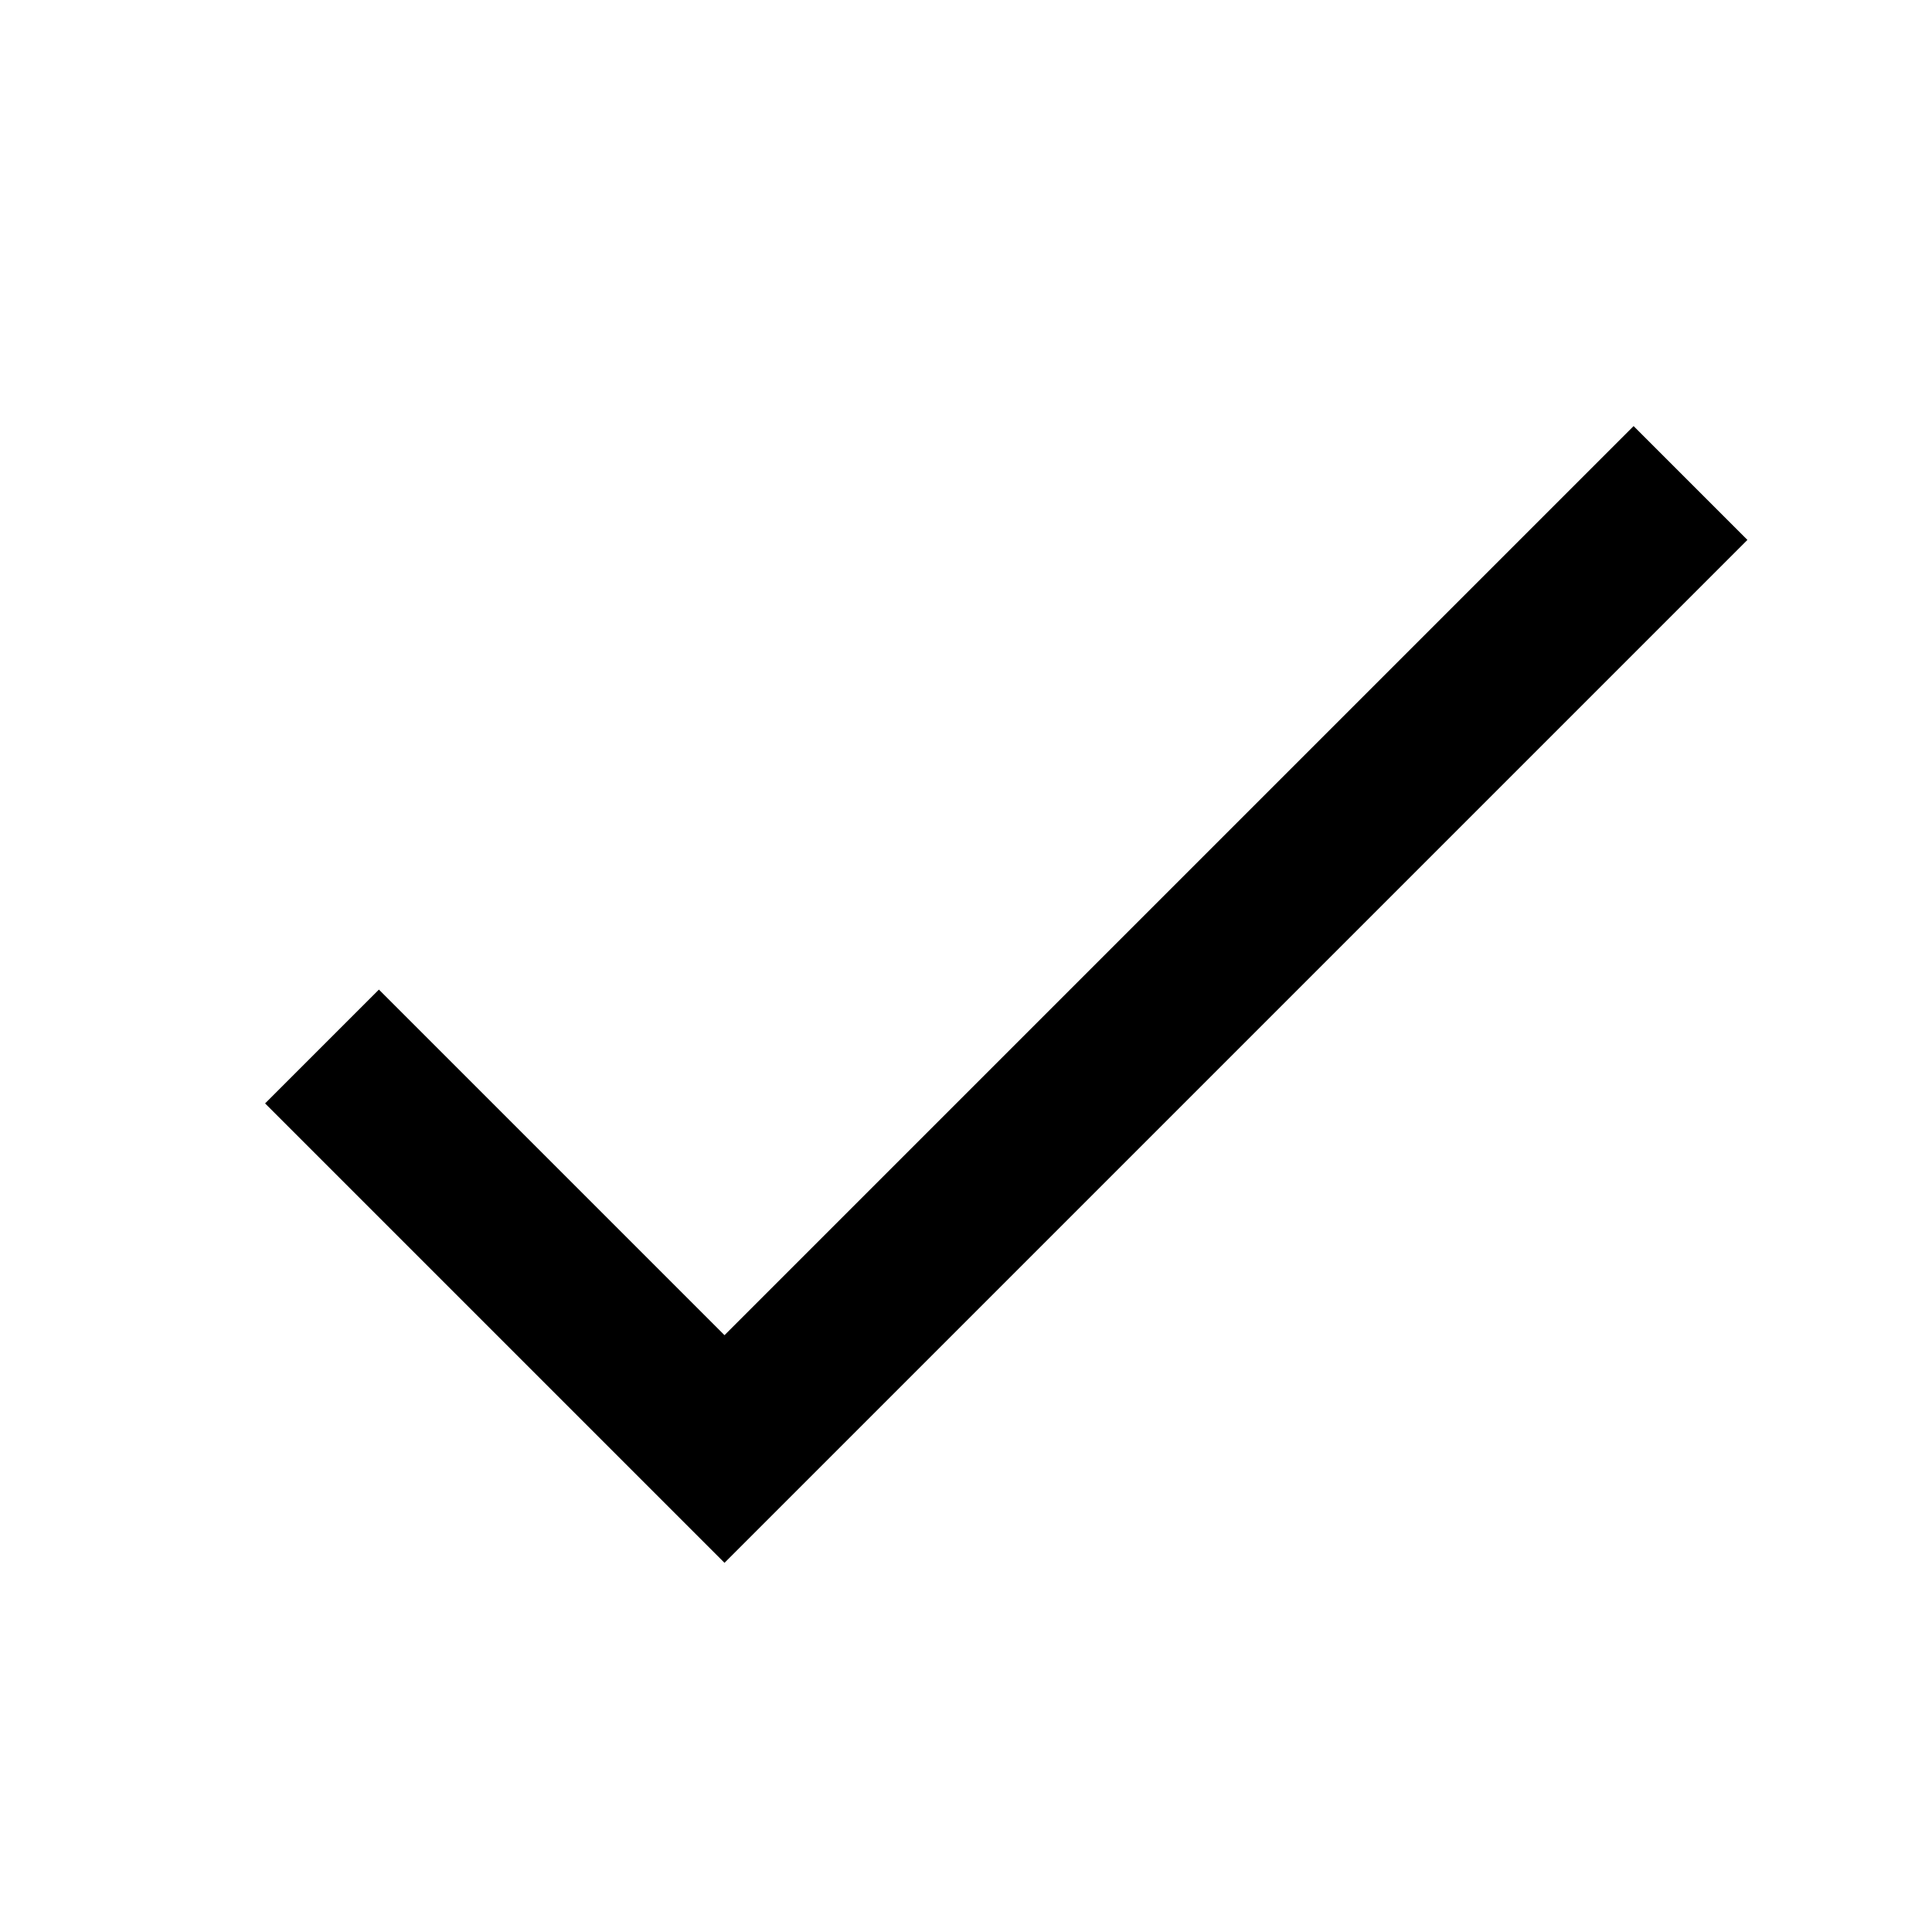
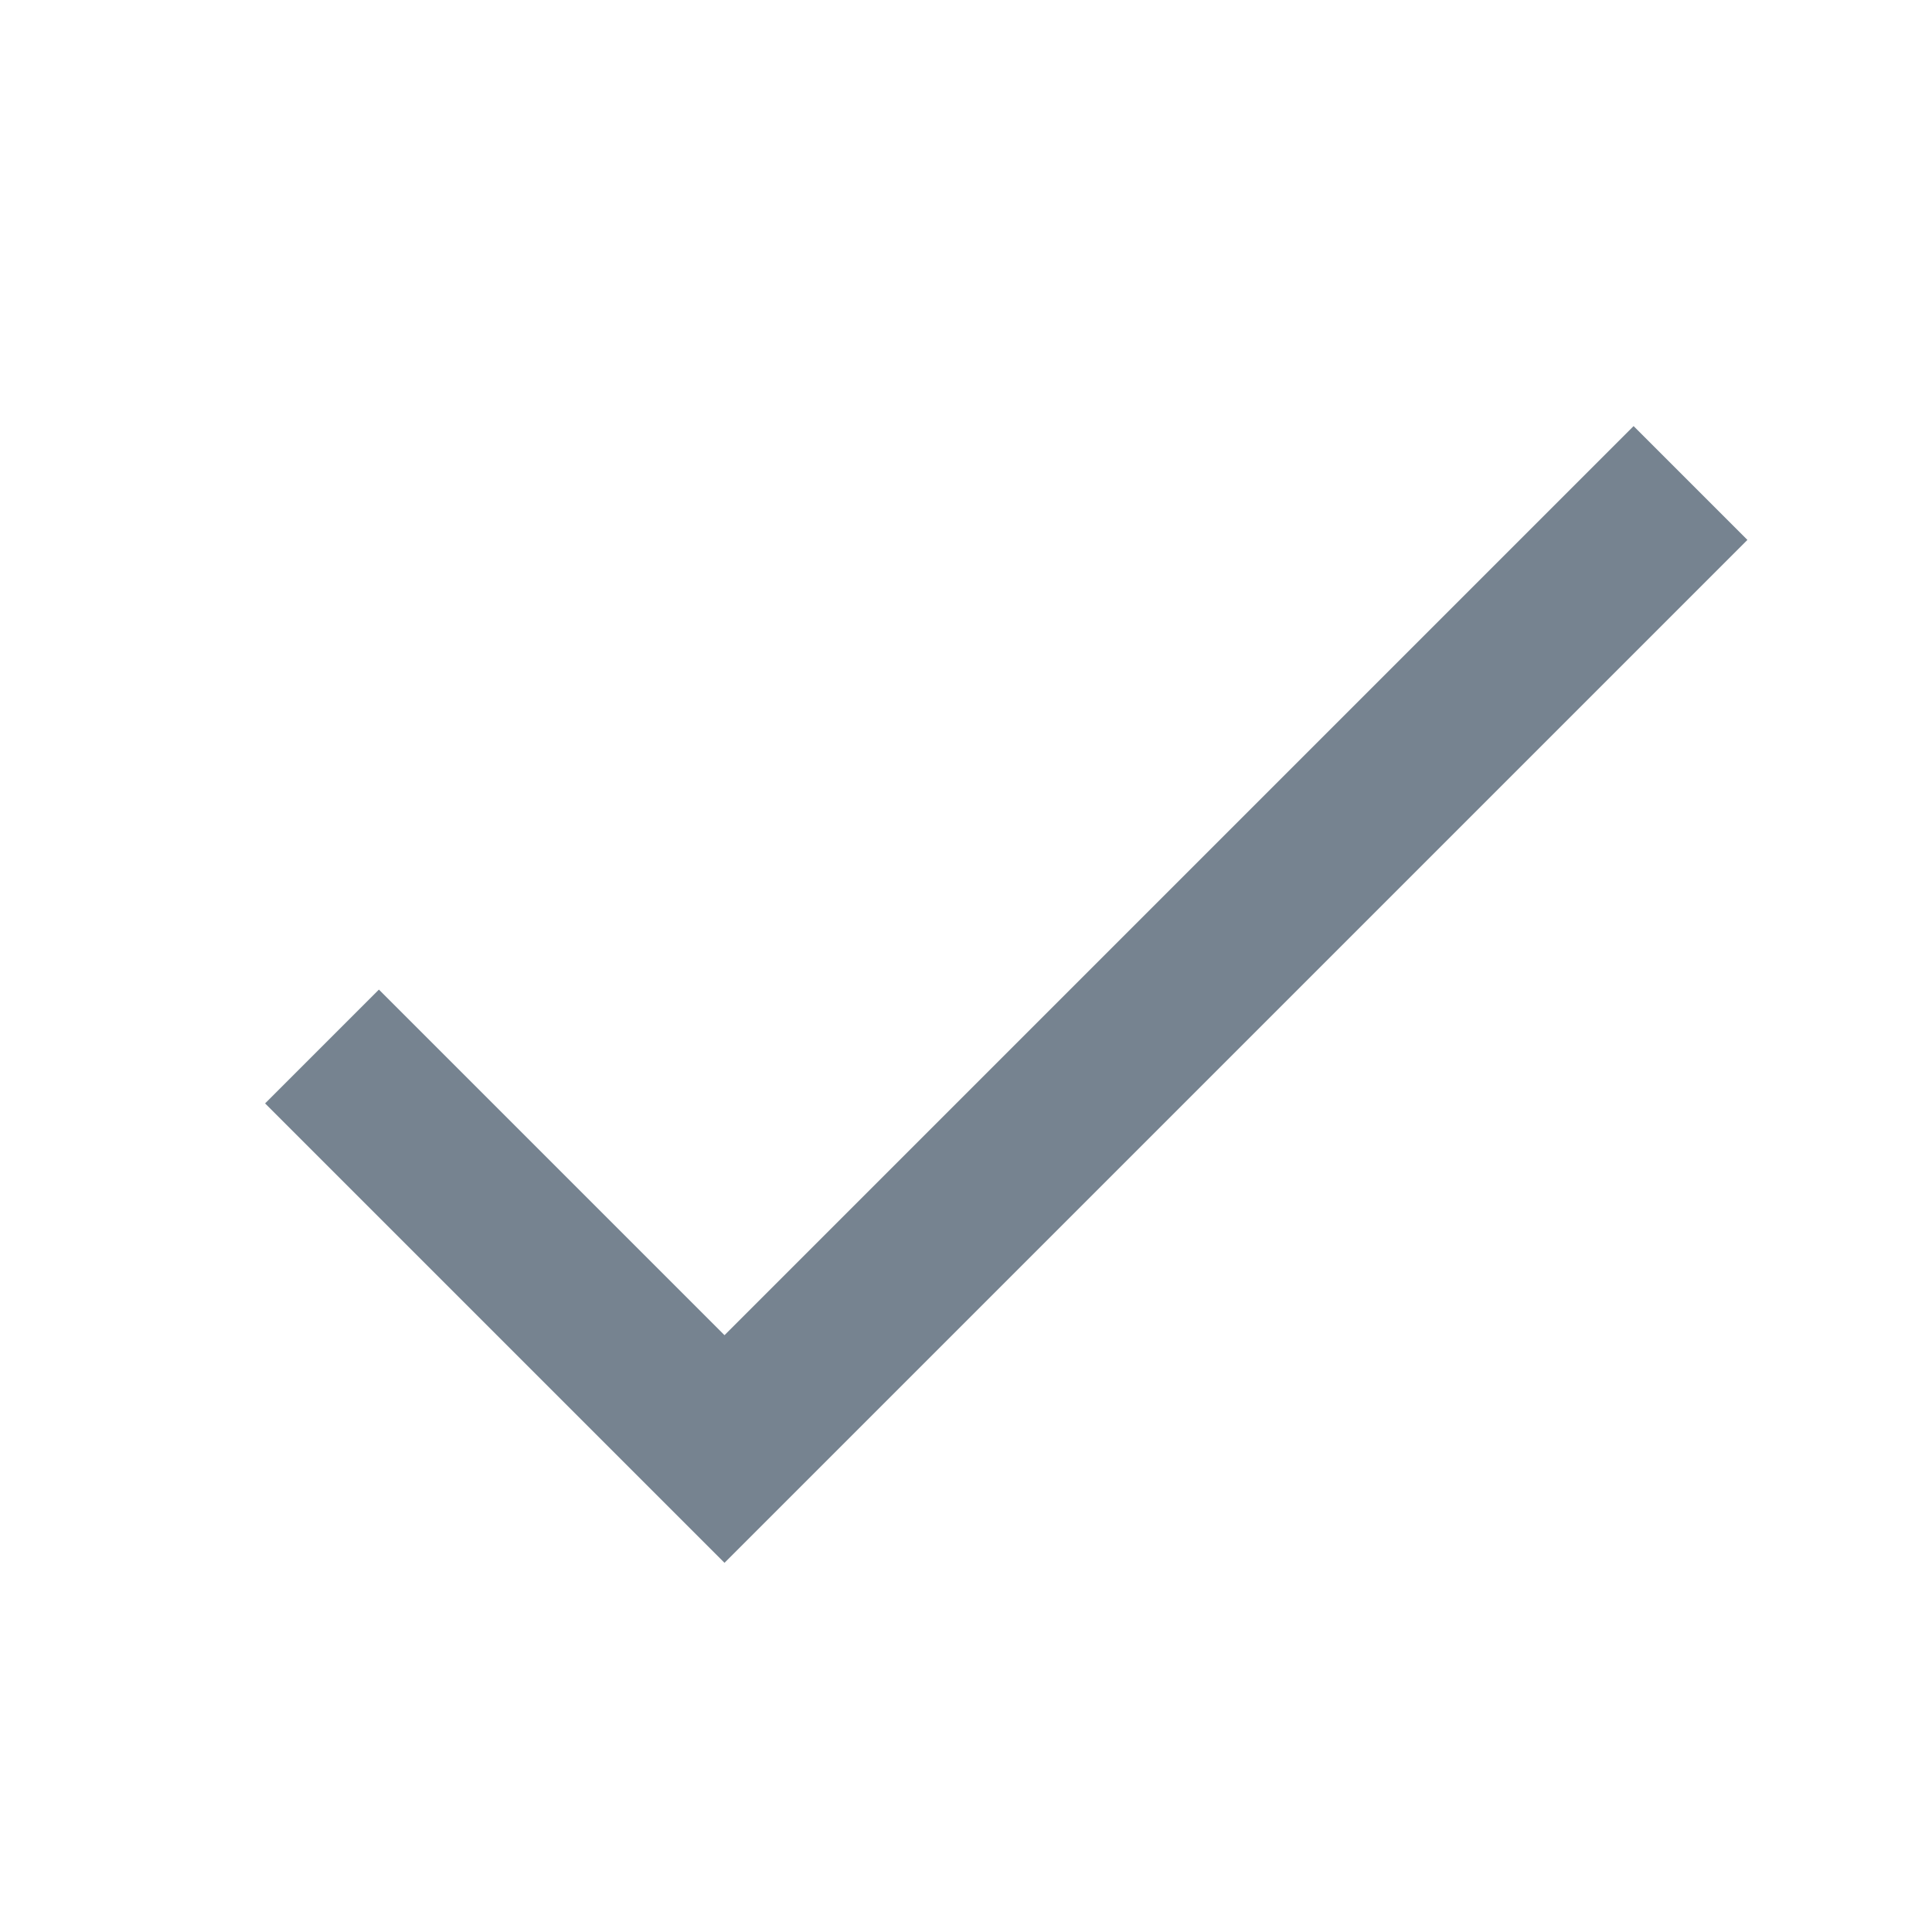
<svg xmlns="http://www.w3.org/2000/svg" x="0px" y="0px" width="24" height="24" viewBox="0,0,256,256" style="fill:#000000;">
-   <g fill="currentColor" fill-rule="nonzero" stroke="none" stroke-width="1" stroke-linecap="butt" stroke-linejoin="miter" stroke-miterlimit="10" stroke-dasharray="" stroke-dashoffset="0" font-family="none" font-weight="none" font-size="none" text-anchor="none" style="mix-blend-mode: normal">
+   <g fill="#768390" fill-rule="nonzero" stroke="none" stroke-width="1" stroke-linecap="butt" stroke-linejoin="miter" stroke-miterlimit="10" stroke-dasharray="" stroke-dashoffset="0" font-family="none" font-weight="none" font-size="none" text-anchor="none" style="mix-blend-mode: normal">
    <g transform="scale(10.66667,10.66667)">
      <path d="M20.293,5.293l-11.293,11.293l-4.293,-4.293l-1.414,1.414l5.707,5.707l12.707,-12.707z" />
    </g>
  </g>
</svg>
